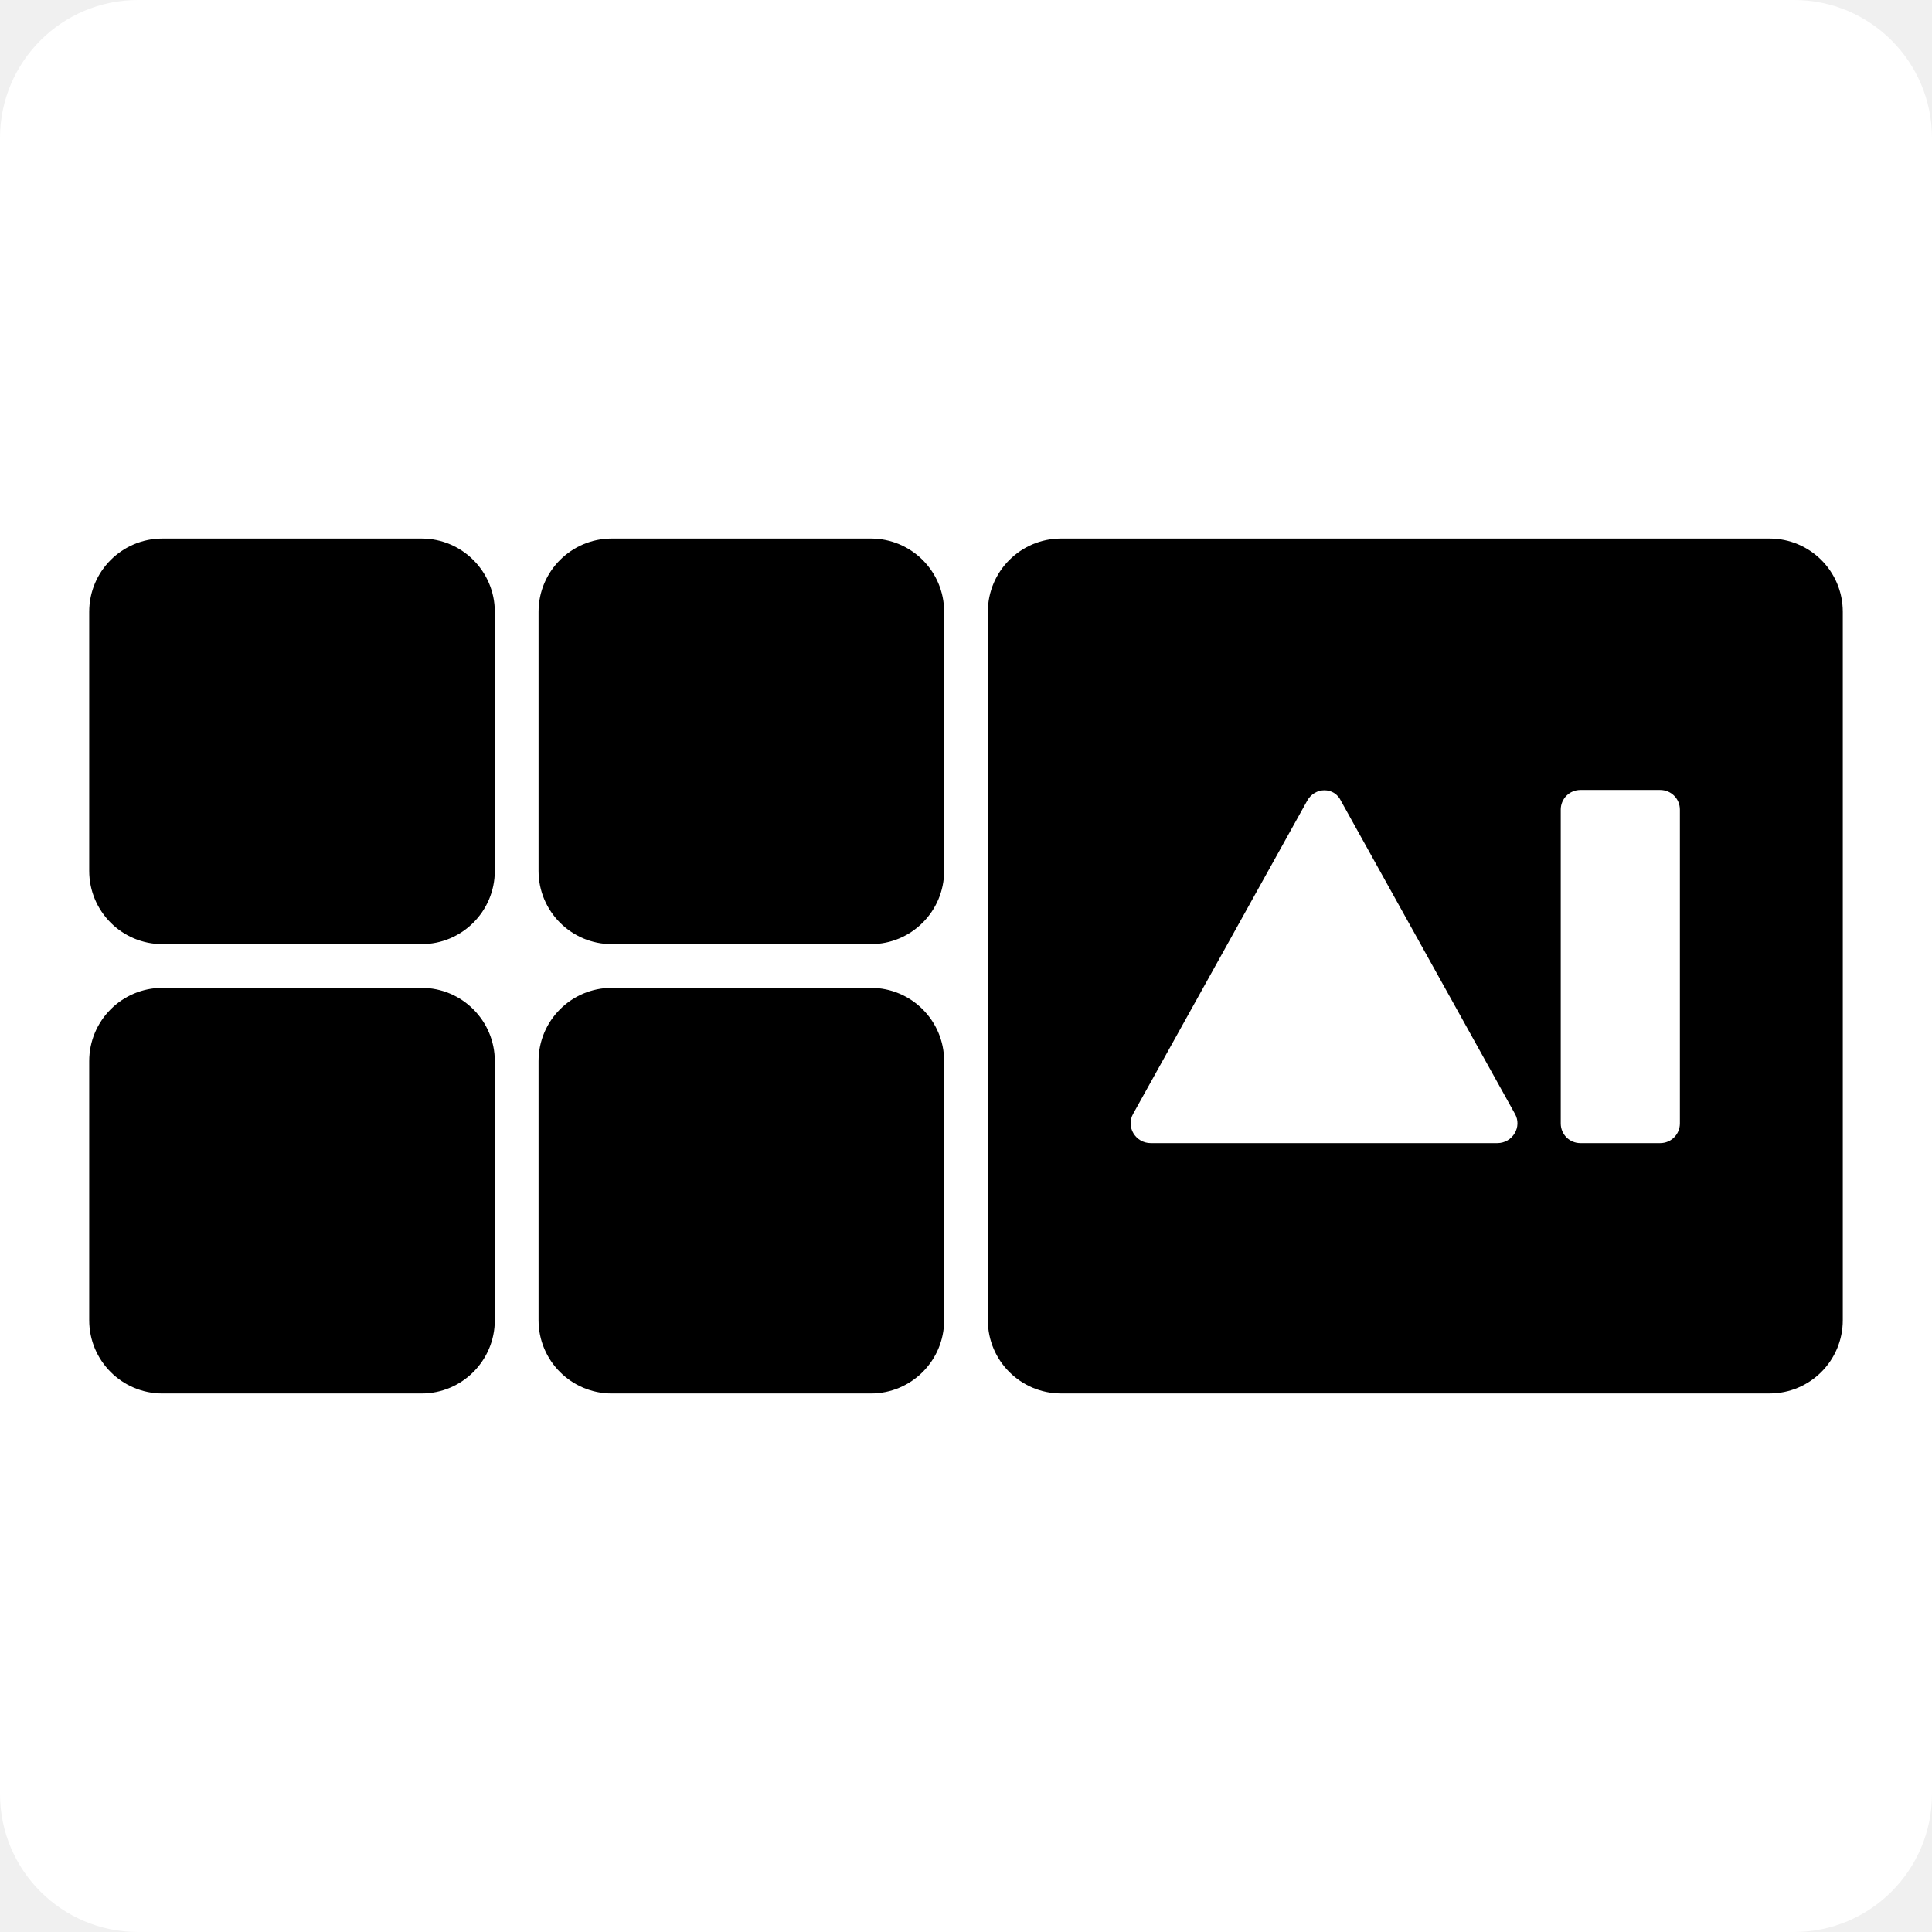
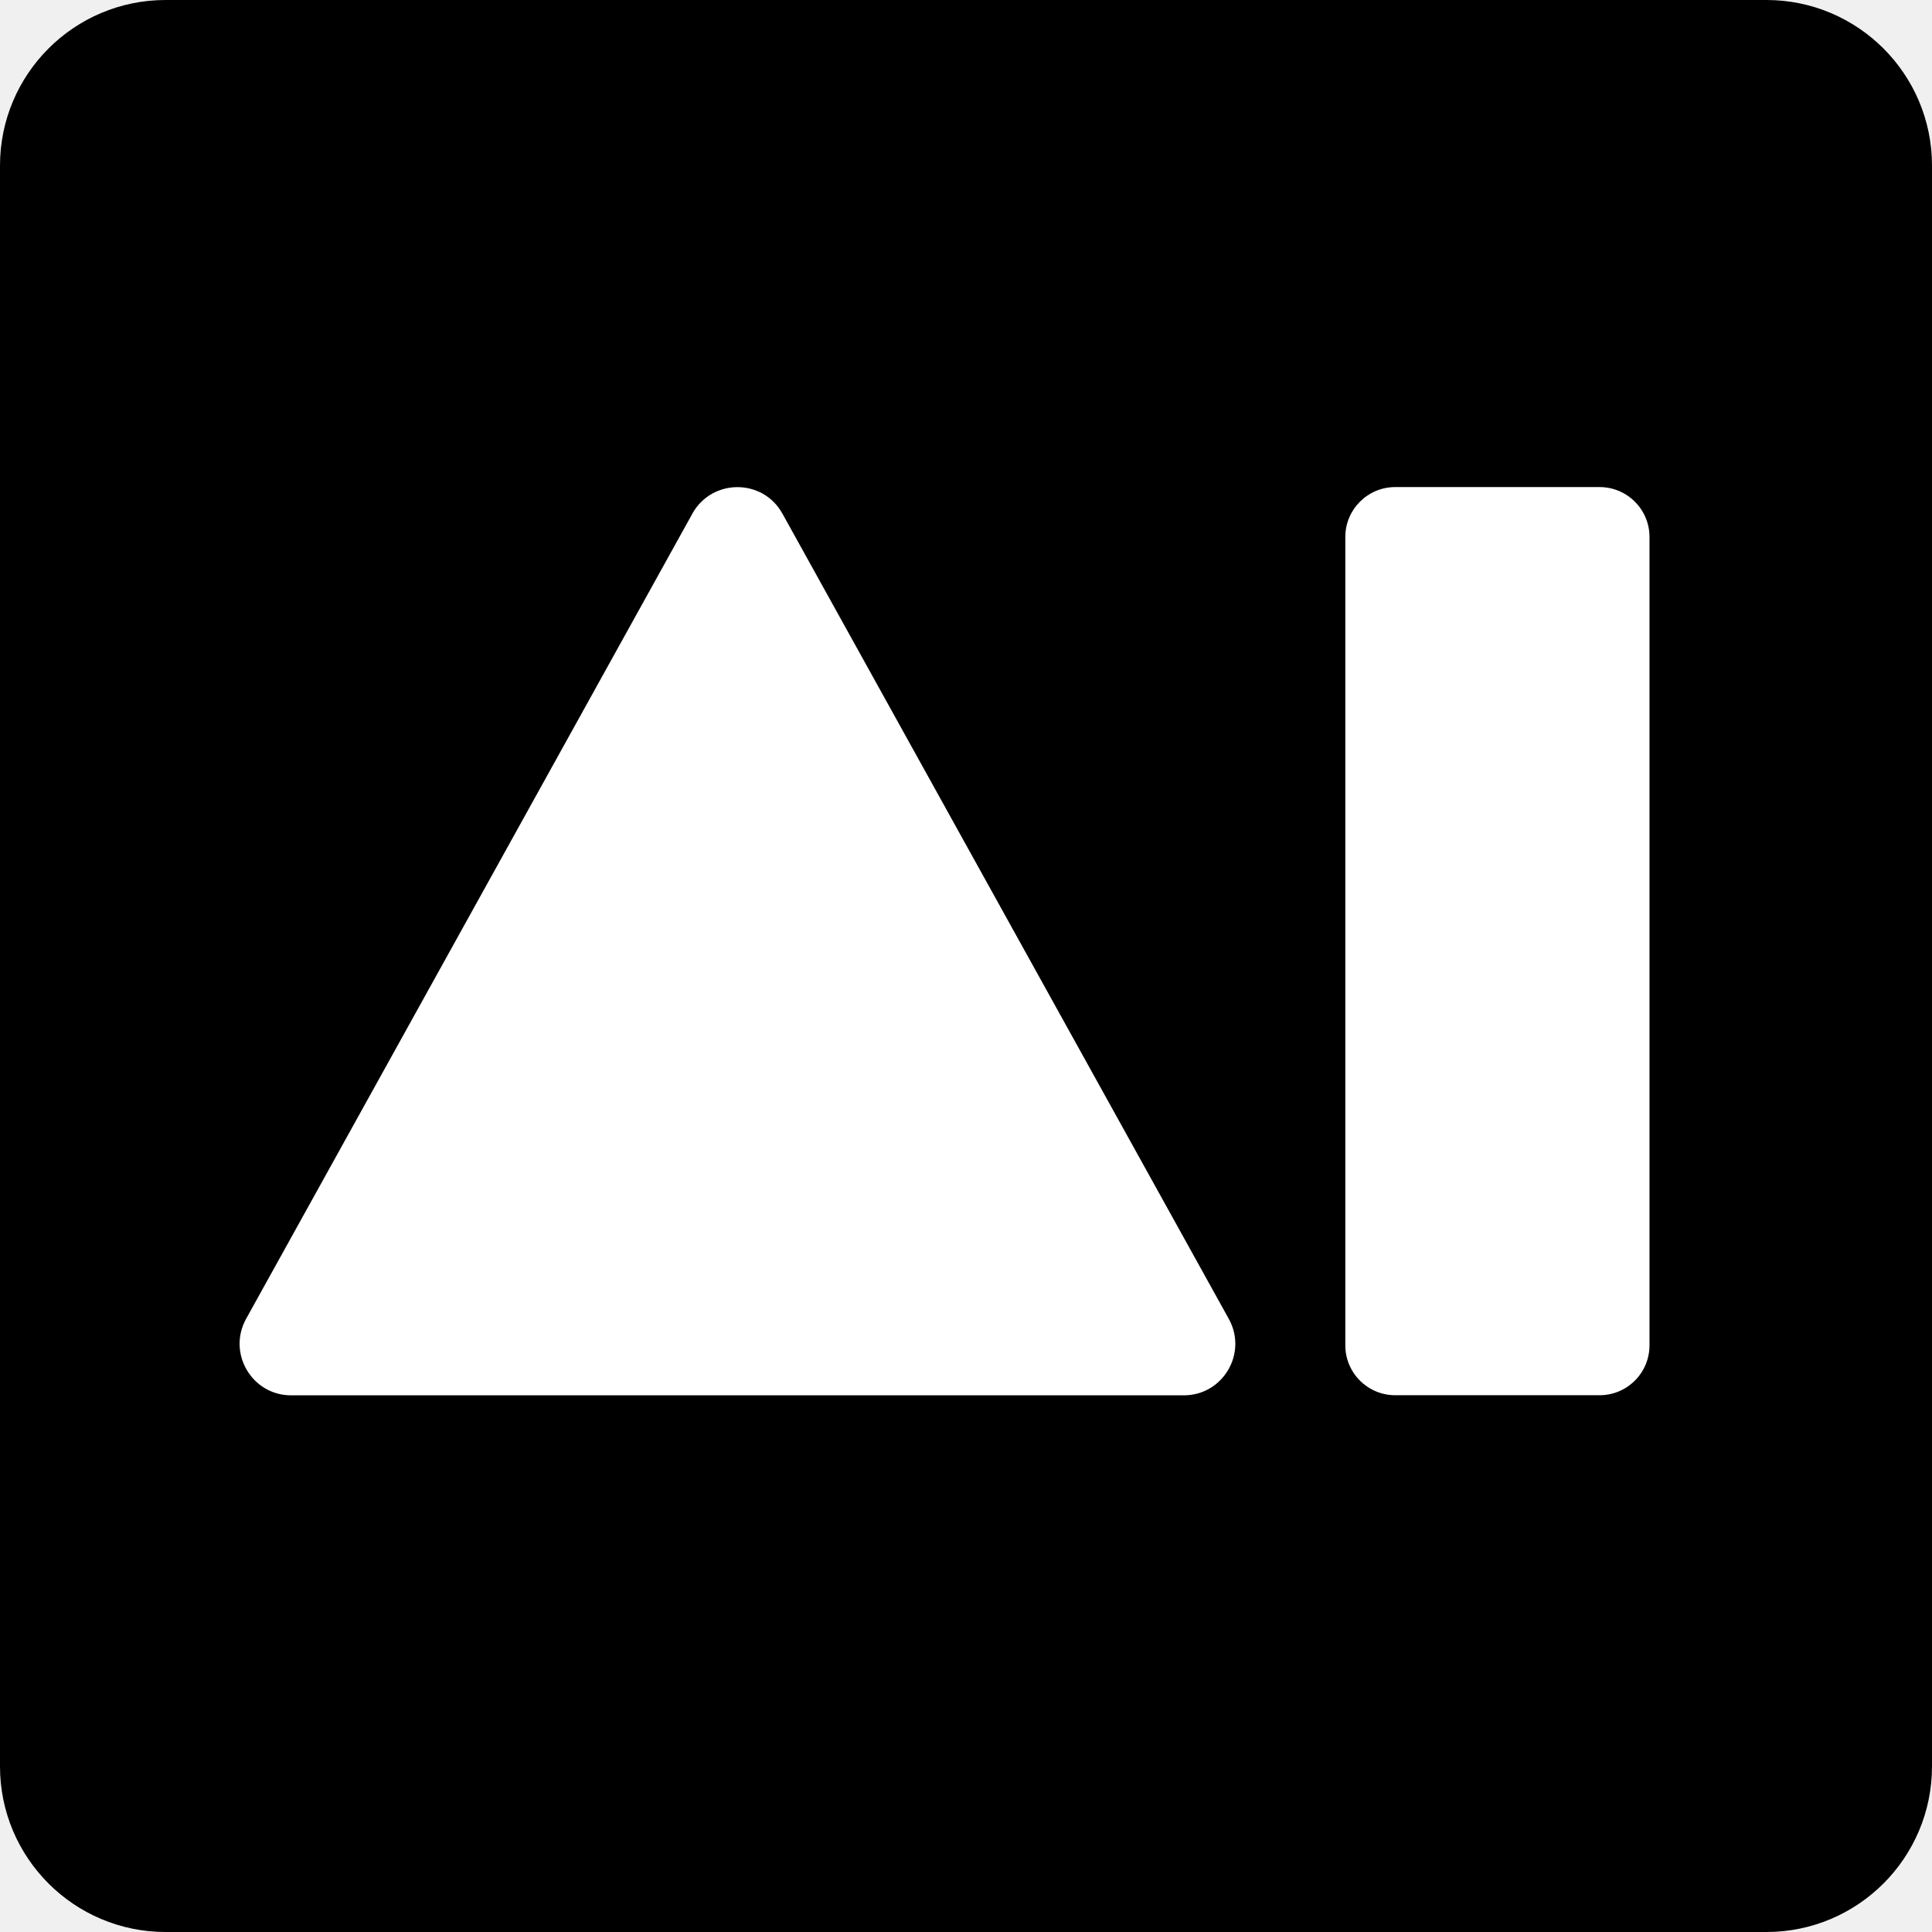
- <svg xmlns="http://www.w3.org/2000/svg" viewBox="0 0 64 64" fill="none">
-   <defs>
-     <clipPath id="clip">
-       <rect width="64" height="64" rx="4.571" />
-     </clipPath>
-     <style>
-     .bg   { fill: white }
-     .tile { fill: black }
-     .ai   { fill: black }
-     .cut  { fill: white }
-     @media (prefers-color-scheme: dark) {
-       .bg   { fill: black }
-       .tile { fill: white }
-       .ai   { fill: white }
-       .cut  { fill: black }
-     }
-   </style>
-   </defs>
-   <g clip-path="url(#clip)">
-     <rect class="bg" width="64" height="64" rx="4.571" />
-     <path class="ai" d="M35.151 17.84H58.619C59.959 17.84 61.045 18.926 61.045 20.266V43.734C61.045 45.074 59.959 46.16 58.619 46.16H35.151C33.811 46.16 32.724 45.074 32.724 43.734V20.266C32.724 18.926 33.811 17.84 35.151 17.84Z" />
-     <path class="cut" d="M43.299 26.532L37.541 36.889C37.288 37.324 37.614 37.867 38.12 37.867H49.601C50.108 37.867 50.434 37.324 50.18 36.889L44.422 26.532C44.205 26.061 43.553 26.061 43.299 26.532Z" />
-     <path class="cut" d="M52.353 26.169H54.997C55.359 26.169 55.649 26.459 55.649 26.821V37.215C55.649 37.577 55.359 37.867 54.997 37.867H52.353C51.991 37.867 51.702 37.577 51.702 37.215V26.821C51.702 26.459 51.991 26.169 52.353 26.169Z" />
-     <path class="tile" d="M5.381 32.724H13.964C15.304 32.724 16.391 33.811 16.391 35.151V43.734C16.391 45.074 15.304 46.161 13.964 46.161H5.381C4.041 46.161 2.955 45.074 2.955 43.734V35.151C2.955 33.811 4.041 32.724 5.381 32.724Z" />
-     <path class="tile" d="M5.381 17.84H13.964C15.304 17.84 16.391 18.926 16.391 20.266V28.849C16.391 30.189 15.304 31.276 13.964 31.276H5.381C4.041 31.276 2.955 30.189 2.955 28.849V20.266C2.955 18.926 4.041 17.84 5.381 17.84Z" />
-     <path class="tile" d="M20.266 32.724H28.849C30.189 32.724 31.276 33.811 31.276 35.151V43.734C31.276 45.074 30.189 46.161 28.849 46.161H20.266C18.926 46.161 17.84 45.074 17.84 43.734V35.151C17.84 33.811 18.926 32.724 20.266 32.724Z" />
-     <path class="tile" d="M20.266 17.84H28.849C30.189 17.84 31.276 18.926 31.276 20.266V28.849C31.276 30.189 30.189 31.276 28.849 31.276H20.266C18.926 31.276 17.84 30.189 17.84 28.849V20.266C17.84 18.926 18.926 17.84 20.266 17.84Z" />
-   </g>
+ <svg xmlns="http://www.w3.org/2000/svg" viewBox="0 0 180 180">
+   <rect width="180" height="180" rx="15.43" />
+   <path fill="#fff" d="M64.51,47.85L22.93,122.87c-1.77,3.2.54,7.13,4.19,7.13h83.17c3.66,0,5.97-3.93,4.19-7.13l-41.58-75.01c-1.82-3.3-6.56-3.3-8.4,0h0Z" />
+   <rect fill="#fff" x="125.34" y="45.38" width="28.34" height="84.61" rx="4.65" />
</svg>
